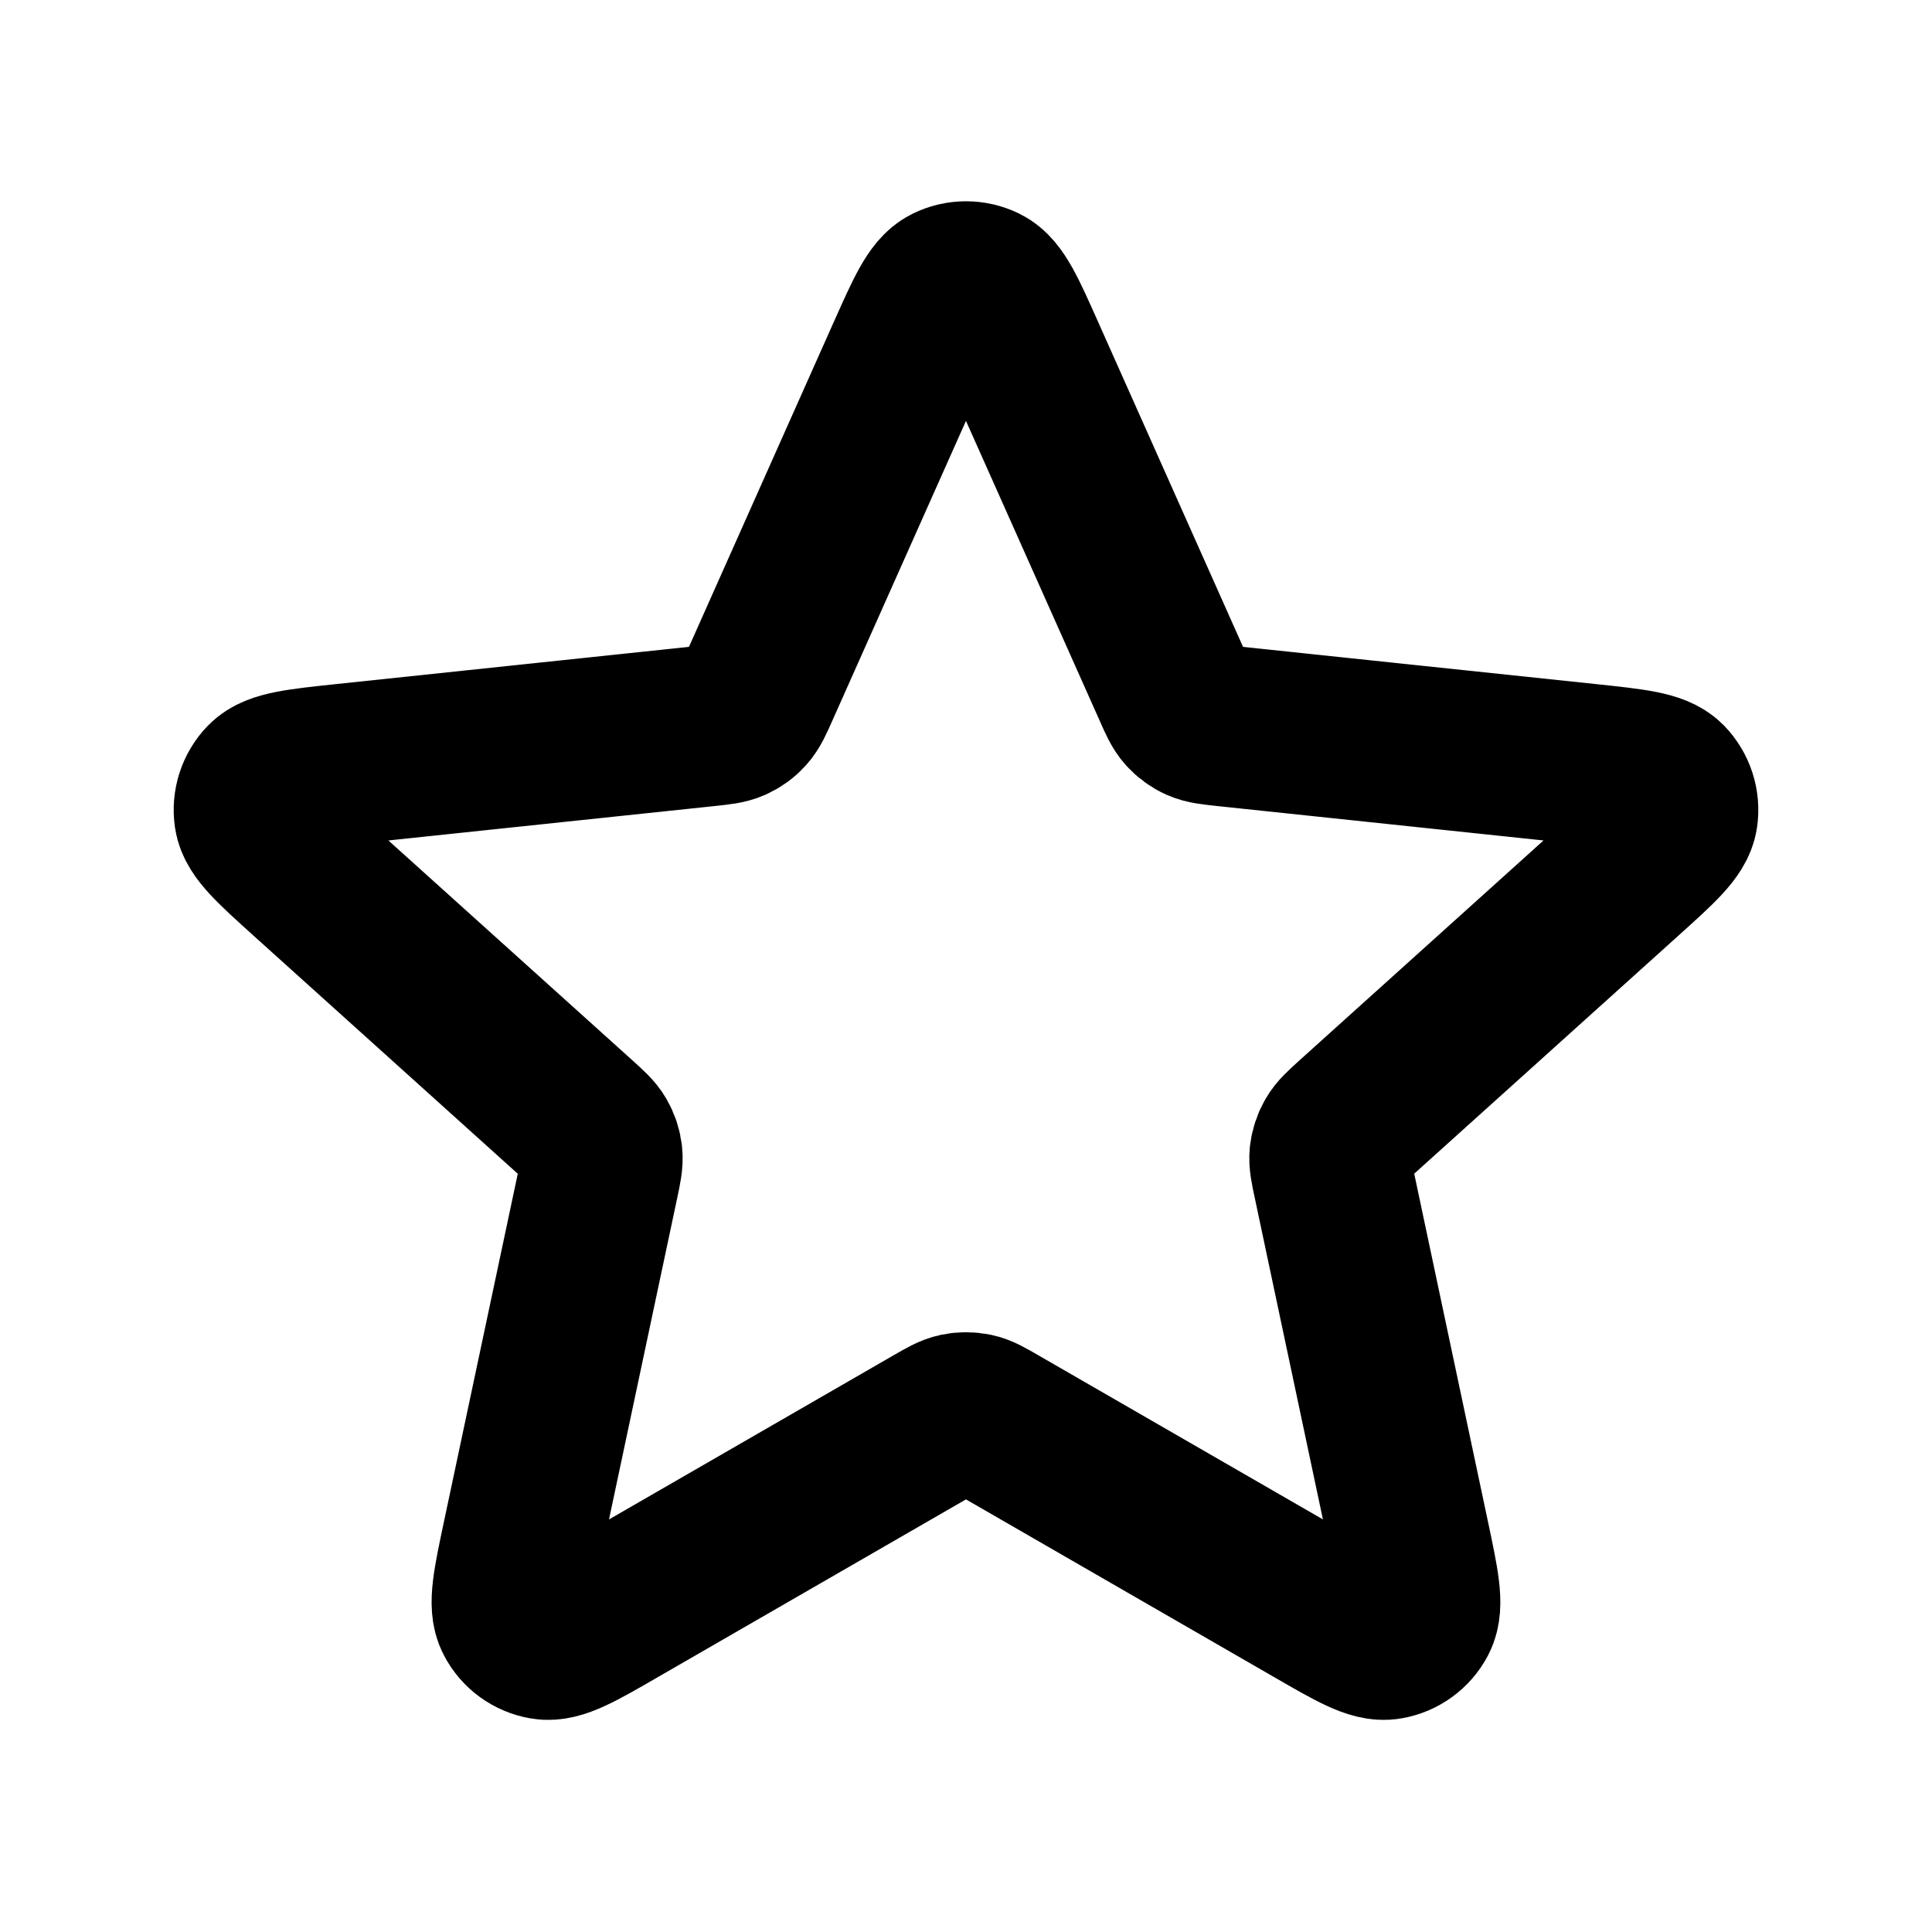
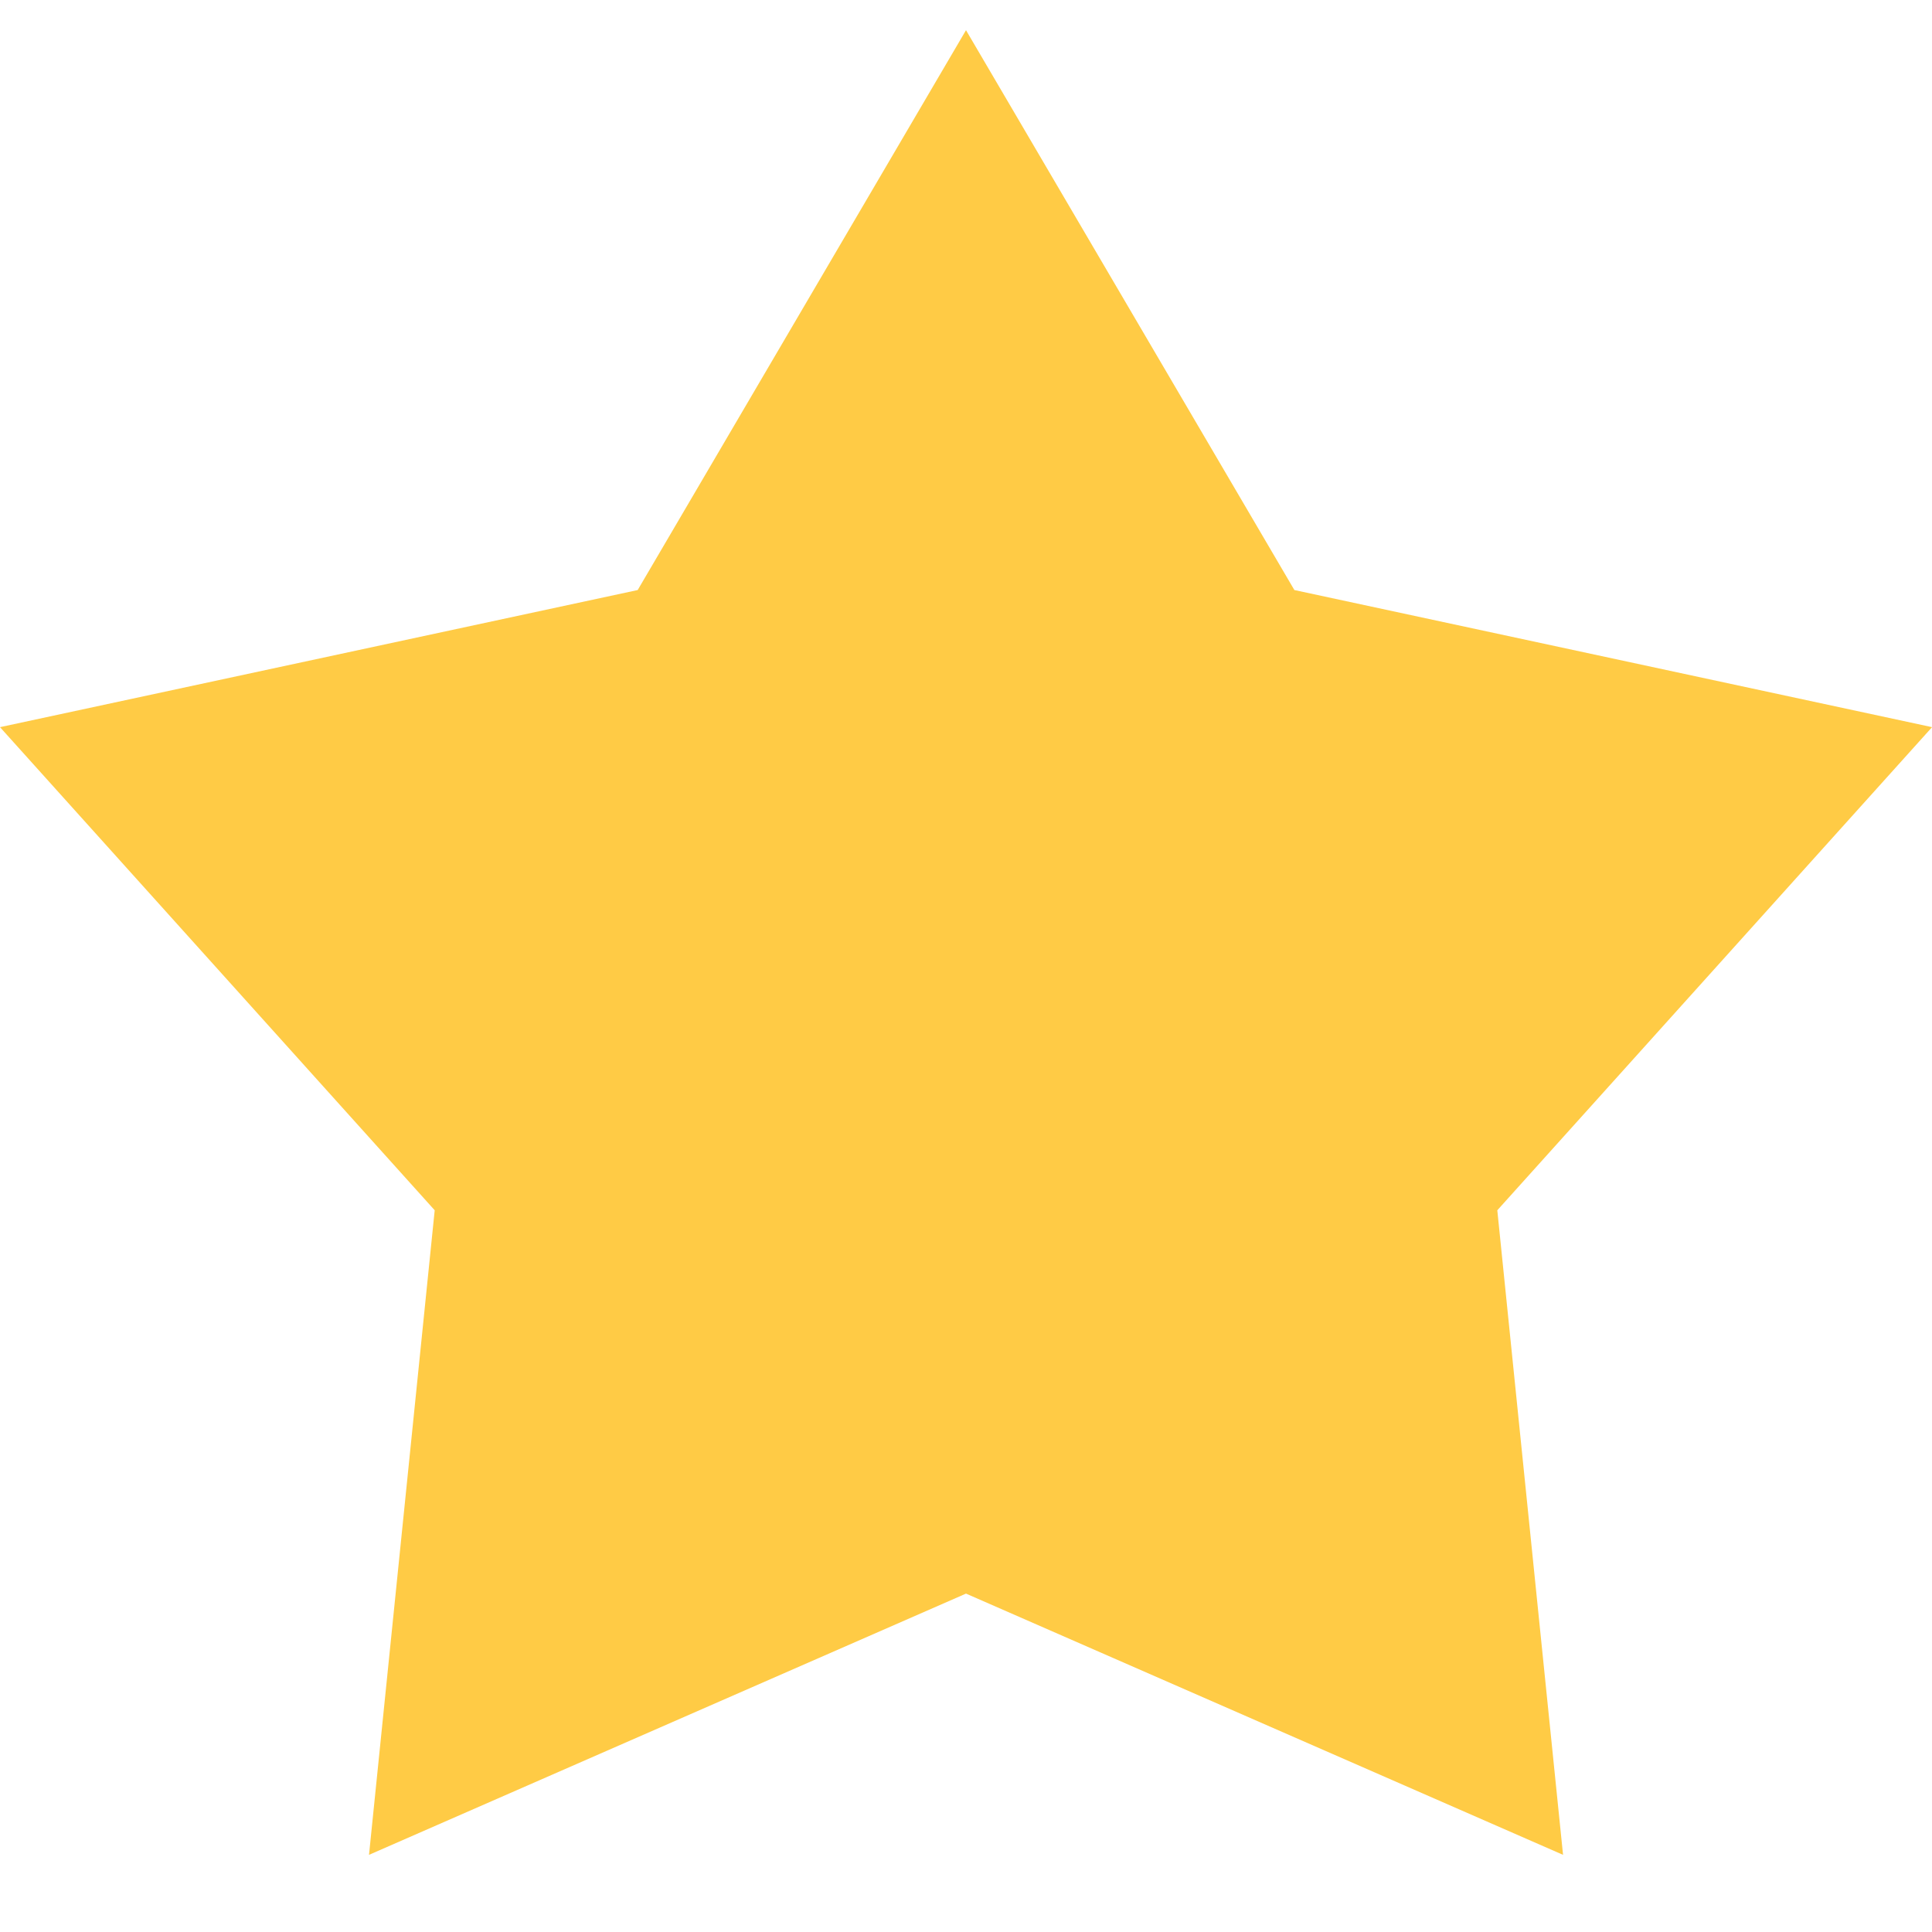
- <svg xmlns="http://www.w3.org/2000/svg" width="800px" height="800px" viewBox="0 0 24 24" fill="none">
-   <path d="M11.269 4.411C11.501 3.892 11.616 3.632 11.778 3.552C11.918 3.483 12.082 3.483 12.222 3.552C12.383 3.632 12.499 3.892 12.73 4.411L14.575 8.548C14.643 8.702 14.677 8.778 14.73 8.837C14.777 8.889 14.834 8.931 14.898 8.959C14.97 8.991 15.054 9 15.221 9.018L19.726 9.493C20.291 9.553 20.574 9.583 20.7 9.711C20.809 9.823 20.86 9.98 20.837 10.134C20.811 10.312 20.6 10.502 20.177 10.883L16.812 13.915C16.688 14.028 16.625 14.084 16.586 14.153C16.551 14.213 16.529 14.281 16.521 14.35C16.513 14.429 16.531 14.511 16.566 14.676L17.505 19.106C17.623 19.663 17.682 19.941 17.599 20.1C17.526 20.239 17.393 20.335 17.239 20.361C17.062 20.392 16.816 20.25 16.323 19.965L12.399 17.702C12.254 17.618 12.181 17.576 12.104 17.56C12.035 17.546 11.964 17.546 11.896 17.56C11.819 17.576 11.746 17.618 11.6 17.702L7.677 19.965C7.184 20.25 6.938 20.392 6.76 20.361C6.606 20.335 6.473 20.239 6.401 20.1C6.317 19.941 6.376 19.663 6.494 19.106L7.434 14.676C7.469 14.511 7.486 14.429 7.478 14.35C7.471 14.281 7.449 14.213 7.414 14.153C7.374 14.084 7.312 14.028 7.187 13.915L3.822 10.883C3.4 10.502 3.189 10.312 3.163 10.134C3.14 9.98 3.191 9.823 3.3 9.711C3.426 9.583 3.709 9.553 4.274 9.493L8.778 9.018C8.946 9 9.029 8.991 9.101 8.959C9.165 8.931 9.223 8.889 9.269 8.837C9.322 8.778 9.357 8.702 9.425 8.548L11.269 4.411Z" stroke="#000000" stroke-width="2" stroke-linecap="round" stroke-linejoin="round" />
+ <svg xmlns="http://www.w3.org/2000/svg" width="800px" height="800px" viewBox="0 -0.5 32 32" fill="none">
+   <path d="M16 0L21.439 9.273L32.001 11.544L24.8 19.546L25.889 30.222L16 25.895L6.112 30.222L7.2 19.546L0 11.544L10.562 9.273L16 0Z" fill="#FFCB45" />
</svg>
